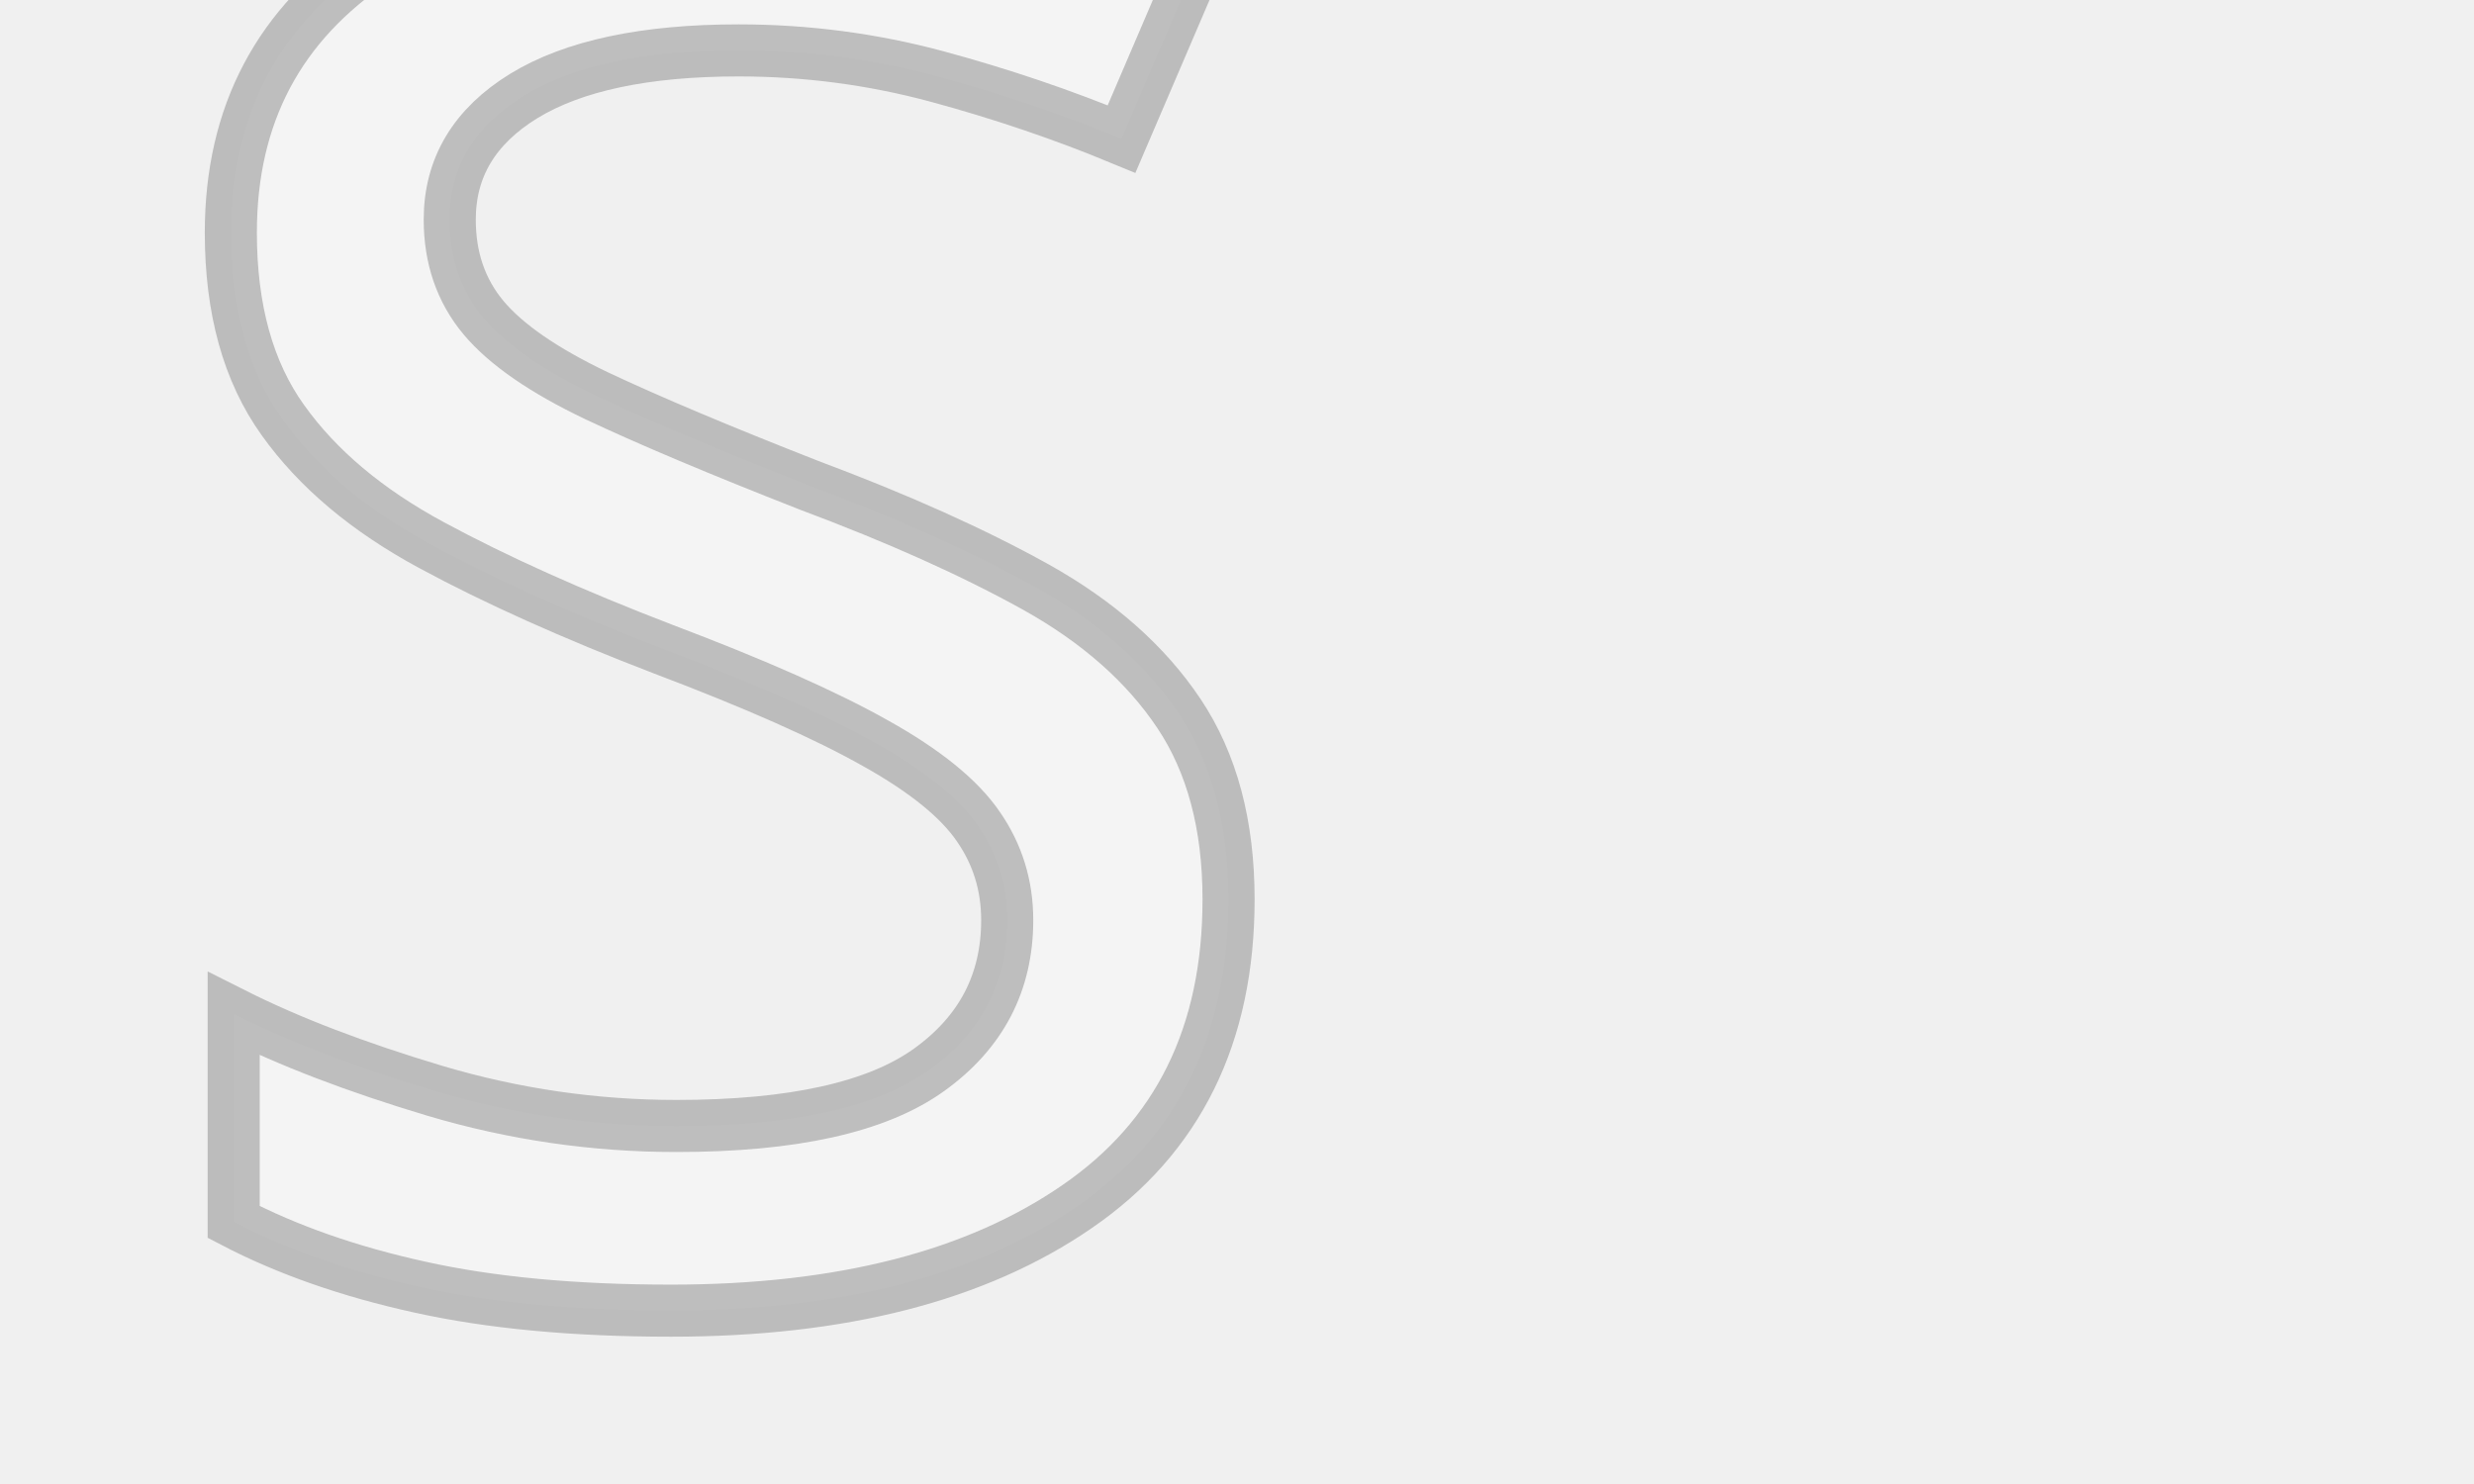
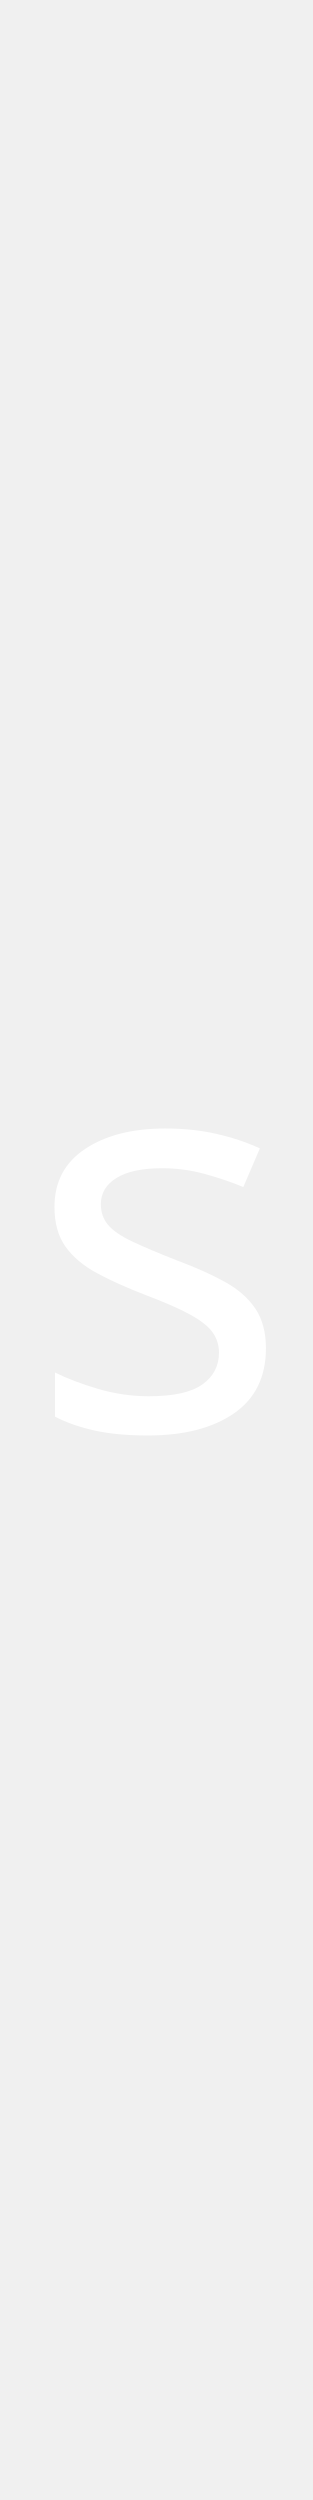
- <svg xmlns="http://www.w3.org/2000/svg" width="95" height="57" id="svg4138" version="1.1">
-   <defs id="defs4140">
-     <mask maskUnits="userSpaceOnUse" id="mask7297">
-       <text id="text7299" y="1046.286" x="1146" style="font-size:144px;font-style:normal;font-variant:normal;font-weight:normal;font-stretch:normal;fill:#ffffff;fill-opacity:1;stroke:none;font-family:Dustismo;-inkscape-font-specification:Dustismo" xml:space="preserve">
-         <tspan dx="0 0 2 -2" style="font-size:100px;fill:#ffffff;fill-opacity:1;stroke:none" y="1046.286" x="1146" id="tspan7301">sidux : Κῆρες</tspan>
+ <svg xmlns="http://www.w3.org/2000/svg" xmlns:xlink="http://www.w3.org/1999/xlink" width="150" height="1200" id="svg2" version="1.1" style="display:inline">
+   <defs id="defs4">
+     <linearGradient xlink:href="#linearGradient3934" id="linearGradient2973" gradientUnits="userSpaceOnUse" gradientTransform="matrix(3,0,0,1,165.3571,490.7637)" spreadMethod="reflect" x1="65.886" y1="109.662" x2="65.836" y2="-39.227" />
+     <linearGradient id="linearGradient3890">
+       <stop id="stop3892" offset="0" style="stop-color:#000000;stop-opacity:0;" />
+       <stop style="stop-color:#cccccc;stop-opacity:1;" offset="0.5" id="stop3898" />
+       <stop id="stop3894" offset="1" style="stop-color:#000000;stop-opacity:0;" />
+     </linearGradient>
+     <linearGradient y2="-39.227" x2="65.836" y1="109.662" x1="65.886" spreadMethod="reflect" gradientTransform="translate(297.0238,490.7637)" gradientUnits="userSpaceOnUse" id="linearGradient3944" xlink:href="#linearGradient3890" />
+     <linearGradient id="linearGradient3934">
+       <stop style="stop-color:#000000;stop-opacity:0;" offset="0" id="stop3936" />
+       <stop id="stop3938" offset="0.5" style="stop-color:#000000;stop-opacity:1;" />
+       <stop style="stop-color:#000000;stop-opacity:0;" offset="1" id="stop3940" />
+     </linearGradient>
+     <linearGradient y2="-39.227" x2="65.836" y1="109.662" x1="65.886" spreadMethod="reflect" gradientTransform="matrix(3,0,0,1,47.78087,543.3053)" gradientUnits="userSpaceOnUse" id="linearGradient3952" xlink:href="#linearGradient3934" />
+     <linearGradient xlink:href="#linearGradient3934" id="linearGradient4090" gradientUnits="userSpaceOnUse" gradientTransform="matrix(3,0,0,1,165.3571,490.7637)" spreadMethod="reflect" x1="65.886" y1="109.662" x2="65.836" y2="-39.227" />
+     <linearGradient xlink:href="#linearGradient3890" id="linearGradient4092" gradientUnits="userSpaceOnUse" gradientTransform="translate(297.0238,490.7637)" spreadMethod="reflect" x1="65.886" y1="109.662" x2="65.836" y2="-39.227" />
+     <linearGradient xlink:href="#linearGradient3934" id="linearGradient4100" gradientUnits="userSpaceOnUse" gradientTransform="matrix(3,0,0,1,165.3571,490.7637)" spreadMethod="reflect" x1="65.886" y1="109.662" x2="65.836" y2="-39.227" />
+     <linearGradient xlink:href="#linearGradient3890" id="linearGradient4102" gradientUnits="userSpaceOnUse" gradientTransform="translate(297.0238,490.7637)" spreadMethod="reflect" x1="65.886" y1="109.662" x2="65.836" y2="-39.227" />
+     <linearGradient xlink:href="#linearGradient3934" id="linearGradient4110" gradientUnits="userSpaceOnUse" gradientTransform="matrix(3,0,0,1,165.3571,490.7637)" spreadMethod="reflect" x1="65.886" y1="109.662" x2="65.836" y2="-39.227" />
+     <linearGradient xlink:href="#linearGradient3890" id="linearGradient4112" gradientUnits="userSpaceOnUse" gradientTransform="translate(297.0238,490.7637)" spreadMethod="reflect" x1="65.886" y1="109.662" x2="65.836" y2="-39.227" />
+     <linearGradient xlink:href="#linearGradient3934" id="linearGradient4120" gradientUnits="userSpaceOnUse" gradientTransform="matrix(3,0,0,1,165.3571,490.7637)" spreadMethod="reflect" x1="65.886" y1="109.662" x2="65.836" y2="-39.227" />
+     <linearGradient xlink:href="#linearGradient3890" id="linearGradient4122" gradientUnits="userSpaceOnUse" gradientTransform="translate(297.0238,490.7637)" spreadMethod="reflect" x1="65.886" y1="109.662" x2="65.836" y2="-39.227" />
+     <linearGradient xlink:href="#linearGradient3934" id="linearGradient4124" gradientUnits="userSpaceOnUse" gradientTransform="matrix(3,0,0,1,165.3571,490.7637)" spreadMethod="reflect" x1="65.886" y1="109.662" x2="65.836" y2="-39.227" />
+     <linearGradient xlink:href="#linearGradient3890" id="linearGradient4126" gradientUnits="userSpaceOnUse" gradientTransform="translate(297.0238,490.7637)" spreadMethod="reflect" x1="65.886" y1="109.662" x2="65.836" y2="-39.227" />
+     <filter id="filter4115" height="1.3" width="1.3" y="-0.15" x="-0.15" color-interpolation-filters="sRGB">
+       <feConvolveMatrix id="feConvolveMatrix4117" order="3 3" kernelMatrix="0 -1 0 0 -1 0 0 2 0" result="result1" divisor="6.03" />
+       <feTurbulence id="feTurbulence4119" numOctaves="3" baseFrequency="0.151 0.4" result="result0" />
+       <feColorMatrix id="feColorMatrix4121" result="result2" values="1 0 0 0 0 0 1 0 0 0 0 0 1 0 0 0 0 0 10 -3.5" />
+       <feComposite id="feComposite4123" in="result1" operator="in" in2="result2" />
+       <feMorphology id="feMorphology4125" operator="dilate" radius="1 30" />
+       <feColorMatrix id="feColorMatrix4127" values="1 0 0 0 0 0 1 0 0 0 0 0 1 0 0 0 0 0 50 0" result="result3" />
+       <feOffset id="feOffset4129" dx="0" dy="-30.4" result="result4" />
+       <feTurbulence id="feTurbulence4131" numOctaves="2" baseFrequency="0.032 0.025" result="result8" />
+       <feColorMatrix id="feColorMatrix4133" values="0 0 0 0 0.52 0 -0.4 0 0 0.45 0 0 1 0 0 0 0 0 1 0" result="result91" />
+       <feDisplacementMap id="feDisplacementMap4135" in2="result91" in="result4" xChannelSelector="R" yChannelSelector="G" scale="100" result="result9" />
+       <feComposite id="feComposite4137" in2="result9" in="SourceGraphic" result="fbSourceGraphic" />
+       <feColorMatrix result="fbSourceGraphicAlpha" in="fbSourceGraphic" values="0 0 0 -1 0 0 0 0 -1 0 0 0 0 -1 0 0 0 0 1 0" id="feColorMatrix4203" />
+       <feGaussianBlur id="feGaussianBlur4205" result="result1" in="fbSourceGraphic" stdDeviation="9.3" />
+       <feTurbulence id="feTurbulence4207" result="result0" numOctaves="4" baseFrequency="0.24" />
+       <feDisplacementMap id="feDisplacementMap4209" in2="result0" result="result2" scale="19.6" yChannelSelector="G" xChannelSelector="R" in="result1" />
+       <feColorMatrix id="feColorMatrix4211" values="2 0 0 0 0 0 2 0 0 0 0 0 2 0 0 0 0 0 0.7 0" result="result3" />
+       <feGaussianBlur id="feGaussianBlur4213" result="result4" in="fbSourceGraphic" stdDeviation="1.1" />
+       <feComposite id="feComposite4215" in2="result3" in="result4" result="fbSourceGraphic" />
+       <feColorMatrix result="fbSourceGraphicAlpha" in="fbSourceGraphic" values="0 0 0 -1 0 0 0 0 -1 0 0 0 0 -1 0 0 0 0 1 0" id="feColorMatrix4255" />
+       <feTurbulence id="feTurbulence4257" type="fractalNoise" numOctaves="2" baseFrequency="0.25 0.4" seed="5" />
+       <feColorMatrix id="feColorMatrix4259" result="result5" values="1 0 0 0 0 0 1 0 0 0 0 0 1 0 0 0 0 0 1 0 " />
+       <feComposite id="feComposite4261" in2="result5" in="fbSourceGraphic" operator="in" />
+       <feMorphology id="feMorphology4263" operator="dilate" radius="1.5" result="result3" />
+       <feTurbulence id="feTurbulence4265" numOctaves="1" baseFrequency="0.12" type="fractalNoise" seed="7" />
+       <feGaussianBlur id="feGaussianBlur4267" stdDeviation="0.5" result="result91" />
+       <feDisplacementMap id="feDisplacementMap4269" in2="result91" in="result3" xChannelSelector="R" yChannelSelector="G" scale="27" result="result4" />
+       <feComposite id="feComposite4271" in2="result4" in="result4" k3="0.8" k1="1.3" result="result2" operator="arithmetic" k2="0" k4="0" />
+       <feBlend id="feBlend4273" in2="result2" mode="screen" in="result2" />
+     </filter>
+     <filter id="filter4295" color-interpolation-filters="sRGB">
+       <feGaussianBlur id="feGaussianBlur4297" in="SourceGraphic" stdDeviation="0.01 40" />
+     </filter>
+   </defs>
+   <g id="layer1" transform="translate(0,147.6378)" style="display:inline">
+     <g transform="translate(-82.85729,262.8572)" id="layer1-0" style="opacity:1;fill:#ffffff;fill-opacity:1;stroke:none">
+       <text id="text3366" y="275.883" x="95.488" style="font-size:265.02px;font-style:normal;font-variant:normal;font-weight:normal;font-stretch:normal;text-align:start;line-height:125%;writing-mode:lr-tb;text-anchor:start;fill:#ffffff;fill-opacity:1;stroke:none;display:inline;font-family:Dustismo;-inkscape-font-specification:Dustismo" xml:space="preserve">
+         <tspan dx="0" y="275.883" x="95.488" id="tspan3368" style="letter-spacing:-1.886;fill:#ffffff;fill-opacity:1;stroke:none">s</tspan>
      </text>
-     </mask>
-     <filter id="filter7347" color-interpolation-filters="sRGB">
-       <feGaussianBlur stdDeviation="3.674" id="feGaussianBlur7349" />
-     </filter>
-     <mask maskUnits="userSpaceOnUse" id="mask7271">
-       <path id="path7273" d="m 1070,737.362 0,246 766,0 0,-246 -766,0 z m 403,81.312 9.719,0 -15.906,18.344 -7.469,0 L 1473,818.675 z m 8.438,7.062 10.594,0 20.219,30 20.094,-30 10.594,0 -25.781,38.188 0,34.719 -9.937,0 0,-34.719 -25.781,-38.188 z m -274.688,6.656 c 1.042,7e-5 1.939,0.346 2.688,1.062 0.749,0.716 1.125,1.615 1.125,2.656 0,1.042 -0.376,1.909 -1.125,2.625 -0.749,0.716 -1.646,1.063 -2.688,1.062 -1.009,6e-5 -1.906,-0.346 -2.688,-1.062 -0.781,-0.749 -1.188,-1.616 -1.188,-2.625 0,-1.009 0.406,-1.878 1.188,-2.594 0.781,-0.749 1.678,-1.125 2.688,-1.125 z m 51.125,0.094 6.438,0 0,66.156 -6.438,0 0,-8.5 c -4.167,6.38 -9.839,9.594 -17,9.594 -6.478,0 -12.178,-2.461 -17.094,-7.344 -4.883,-4.915 -7.312,-10.616 -7.312,-17.094 0,-6.51 2.458,-12.211 7.406,-17.094 4.981,-4.915 10.74,-7.375 17.25,-7.375 7.161,5e-5 12.746,3.214 16.75,9.594 l 0,-27.938 z m 432.031,10.156 c 7.812,6e-5 13.947,2.547 18.406,7.625 4.46,5.078 6.687,12.109 6.688,21.094 -10e-5,8.952 -2.228,15.983 -6.688,21.094 -4.46,5.078 -10.594,7.594 -18.406,7.594 -7.845,0 -14.009,-2.516 -18.469,-7.594 -4.427,-5.111 -6.625,-12.142 -6.625,-21.094 0,-8.984 2.198,-16.016 6.625,-21.094 4.46,-5.078 10.624,-7.625 18.469,-7.625 z m 63.531,0 c 2.767,6e-5 5.457,0.289 8.094,0.875 2.637,0.553 5.182,1.392 7.656,2.531 l 0,8.406 c -2.539,-1.4 -5.085,-2.441 -7.656,-3.125 -2.539,-0.716 -5.115,-1.062 -7.719,-1.062 -5.827,5e-5 -10.34,1.852 -13.562,5.563 -3.223,3.678 -4.844,8.858 -4.844,15.531 0,6.673 1.621,11.852 4.844,15.562 3.223,3.678 7.678,5.531 13.375,5.531 4.264,0 7.677,1.214 10.281,3.687 2.734,2.572 4.125,5.812 4.125,9.719 0,3.744 -1.216,6.927 -3.625,9.531 -2.604,2.832 -6.569,4.25 -11.875,4.25 0,-2.441 0,-4.901 0,-7.375 2.246,0.163 4.07,-0.474 5.438,-1.906 1.042,-1.139 1.562,-2.296 1.562,-3.5 0,-1.725 -0.521,-3.318 -1.562,-4.75 -1.009,-1.367 -2.456,-2.062 -4.344,-2.062 -8.757,0 -15.556,-2.574 -20.406,-7.75 -4.85,-5.176 -7.281,-12.148 -7.281,-20.938 0,-8.919 2.43,-15.952 7.312,-21.062 4.915,-5.111 11.659,-7.656 20.188,-7.656 z m -206.562,1.312 52.406,0 0,9 -6.906,0 0,33.594 c 0,2.344 0.406,4.021 1.188,5.062 0.814,1.009 2.116,1.531 3.906,1.531 0.488,10e-5 1.096,-0.06 1.812,-0.125 0.716,-0.098 1.178,-0.155 1.406,-0.187 l 0,6.5 c -1.139,0.423 -2.296,0.742 -3.5,0.937 -1.204,0.195 -2.421,0.281 -3.625,0.281 -3.906,0 -6.596,-1.04 -8.094,-3.156 -1.498,-2.148 -2.25,-6.114 -2.25,-11.844 l 0,-32.594 -20.188,0 0,45.687 -9.156,0 0,-45.687 -7,0 0,-9 z m 60.156,0 9.688,0 14.094,45.906 c 3.906,-4.036 7.495,-8.87 10.75,-14.469 2.474,-4.199 3.776,-8.104 3.906,-11.75 0.065,-1.725 -0.313,-4.213 -1.094,-7.469 -0.911,-3.874 -3.081,-7.954 -6.531,-12.219 l 9.094,0 c 2.246,2.897 4.096,6.37 5.594,10.406 1.367,3.711 2.062,6.836 2.063,9.375 -1e-4,6.38 -2.198,12.428 -6.625,18.125 -5.762,7.422 -10.652,13.005 -14.656,16.781 l -9.562,0 -16.719,-54.687 z m 82.875,6.312 c -4.818,5e-5 -8.638,1.88 -11.437,5.656 -2.8,3.744 -4.188,8.895 -4.188,15.438 0,6.543 1.389,11.693 4.156,15.469 2.8,3.743 6.619,5.625 11.469,5.625 4.785,0 8.575,-1.911 11.375,-5.688 2.8,-3.776 4.188,-8.896 4.188,-15.406 -1e-4,-6.478 -1.388,-11.599 -4.188,-15.375 -2.8,-3.809 -6.59,-5.719 -11.375,-5.719 z m -521.062,0.781 c 5.078,5e-5 9.535,0.983 13.344,2.969 4.622,2.409 7.225,5.882 7.844,10.406 l -6.125,1.312 c -1.204,-5.664 -6.588,-8.5 -16.094,-8.5 -2.93,0 -5.504,0.492 -7.75,1.469 -2.995,1.302 -4.5,3.241 -4.5,5.812 0,3.548 2.693,5.951 8.031,7.188 4.101,0.456 8.21,0.918 12.344,1.406 4.069,0.586 7.713,2.236 10.969,4.938 1.953,1.628 2.938,4.26 2.938,7.906 -1e-4,4.329 -2.344,7.802 -7.031,10.406 -3.906,2.181 -8.217,3.25 -12.938,3.25 -5.046,0 -9.473,-0.983 -13.281,-2.969 -4.59,-2.409 -7.194,-5.881 -7.813,-10.406 l 6.156,-1.312 c 0.195,2.897 2.133,5.126 5.844,6.656 2.832,1.139 5.987,1.688 9.438,1.687 2.93,10e-5 5.62,-0.521 8.094,-1.562 3.223,-1.335 4.844,-3.244 4.844,-5.75 0,-2.93 -1.938,-5.014 -5.844,-6.219 -1.009,-0.293 -5.119,-0.957 -12.312,-2.031 -5.306,-0.781 -8.982,-2.026 -11,-3.719 -1.888,-1.53 -3.131,-2.861 -3.75,-4 -0.716,-1.27 -1.062,-3.034 -1.062,-5.312 0,-4.492 2.256,-7.993 6.781,-10.5 3.711,-2.083 7.992,-3.125 12.875,-3.125 z m 246.937,0.625 c 1.465,5e-5 2.708,0.521 3.75,1.562 1.074,1.042 1.625,2.285 1.625,3.75 0,1.497 -0.521,2.801 -1.562,3.875 -1.042,1.074 -2.315,1.594 -3.813,1.594 -1.497,0 -2.771,-0.519 -3.812,-1.594 -1.009,-1.074 -1.5,-2.378 -1.5,-3.875 -1e-4,-1.465 0.521,-2.708 1.562,-3.75 1.042,-1.042 2.285,-1.562 3.75,-1.562 z m -218.469,0.25 12.562,0 0,46.719 -6.344,0 0,-40.375 -6.219,0 0,-6.344 z m 74.812,0 6.344,0 0,24.469 c -1e-4,4.557 1.187,8.435 3.531,11.625 2.604,3.581 6.075,5.344 10.438,5.344 4.753,0 8.398,-1.88 10.938,-5.656 2.181,-3.288 3.281,-7.426 3.281,-12.406 l 0,-23.375 6.344,0 0,46.719 -6.344,0 0,-6.687 c -3.548,5.176 -8.294,7.781 -14.219,7.781 -6.575,0 -11.698,-2.315 -15.344,-6.938 -3.32,-4.199 -4.969,-9.668 -4.969,-16.406 l 0,-24.469 z m 50.5,0 7.938,0 13.156,18 13.156,-18 8.031,0 -17.094,23.531 17.094,23.187 -8.156,0 -13.031,-17.875 -13,17.875 -8.094,0 17.188,-23.187 -17.188,-23.531 z m -81.5,5.281 c -4.785,0 -9.039,1.822 -12.75,5.5 -3.711,3.646 -5.562,7.841 -5.562,12.594 0,4.753 1.823,8.948 5.469,12.594 3.646,3.646 7.841,5.469 12.594,5.469 4.753,0 8.745,-1.822 12,-5.5 3.158,-3.548 4.75,-7.745 4.75,-12.562 0,-4.818 -1.534,-8.983 -4.594,-12.531 -3.223,-3.711 -7.186,-5.562 -11.906,-5.562 z m 174.094,30.469 c 0.18,-0.017 0.375,0 0.562,0 1.497,0 2.771,0.519 3.813,1.594 1.042,1.074 1.562,2.378 1.562,3.875 0,1.497 -0.521,2.74 -1.562,3.781 -1.042,1.009 -2.315,1.531 -3.813,1.531 -1.497,0 -2.771,-0.522 -3.812,-1.531 -1.009,-1.042 -1.5,-2.284 -1.5,-3.781 -1e-4,-1.497 0.491,-2.801 1.5,-3.875 0.911,-0.94 1.99,-1.476 3.25,-1.594 z" style="fill:#ffffff;fill-opacity:1;fill-rule:nonzero;stroke:#ffffff;stroke-width:1.5;stroke-linecap:square;stroke-linejoin:bevel;stroke-miterlimit:1;stroke-opacity:1;stroke-dasharray:none;stroke-dashoffset:0" />
-     </mask>
-     <mask maskUnits="userSpaceOnUse" id="mask7275">
-       <path style="fill:#ffffff;fill-opacity:1;fill-rule:nonzero;stroke:#ffffff;stroke-width:1.5;stroke-linecap:square;stroke-linejoin:bevel;stroke-miterlimit:1;stroke-opacity:1;stroke-dasharray:none;stroke-dashoffset:0" d="m 1070,737.362 0,246 766,0 0,-246 -766,0 z m 403,81.312 9.719,0 -15.906,18.344 -7.469,0 L 1473,818.675 z m 8.438,7.062 10.594,0 20.219,30 20.094,-30 10.594,0 -25.781,38.188 0,34.719 -9.937,0 0,-34.719 -25.781,-38.188 z m -274.688,6.656 c 1.042,7e-5 1.939,0.346 2.688,1.062 0.749,0.716 1.125,1.615 1.125,2.656 0,1.042 -0.376,1.909 -1.125,2.625 -0.749,0.716 -1.646,1.063 -2.688,1.062 -1.009,6e-5 -1.906,-0.346 -2.688,-1.062 -0.781,-0.749 -1.188,-1.616 -1.188,-2.625 0,-1.009 0.406,-1.878 1.188,-2.594 0.781,-0.749 1.678,-1.125 2.688,-1.125 z m 51.125,0.094 6.438,0 0,66.156 -6.438,0 0,-8.5 c -4.167,6.38 -9.839,9.594 -17,9.594 -6.478,0 -12.178,-2.461 -17.094,-7.344 -4.883,-4.915 -7.312,-10.616 -7.312,-17.094 0,-6.51 2.458,-12.211 7.406,-17.094 4.981,-4.915 10.74,-7.375 17.25,-7.375 7.161,5e-5 12.746,3.214 16.75,9.594 l 0,-27.938 z m 432.031,10.156 c 7.812,6e-5 13.947,2.547 18.406,7.625 4.46,5.078 6.687,12.109 6.688,21.094 -10e-5,8.952 -2.228,15.983 -6.688,21.094 -4.46,5.078 -10.594,7.594 -18.406,7.594 -7.845,0 -14.009,-2.516 -18.469,-7.594 -4.427,-5.111 -6.625,-12.142 -6.625,-21.094 0,-8.984 2.198,-16.016 6.625,-21.094 4.46,-5.078 10.624,-7.625 18.469,-7.625 z m 63.531,0 c 2.767,6e-5 5.457,0.289 8.094,0.875 2.637,0.553 5.182,1.392 7.656,2.531 l 0,8.406 c -2.539,-1.4 -5.085,-2.441 -7.656,-3.125 -2.539,-0.716 -5.115,-1.062 -7.719,-1.062 -5.827,5e-5 -10.34,1.852 -13.562,5.563 -3.223,3.678 -4.844,8.858 -4.844,15.531 0,6.673 1.621,11.852 4.844,15.562 3.223,3.678 7.678,5.531 13.375,5.531 4.264,0 7.677,1.214 10.281,3.687 2.734,2.572 4.125,5.812 4.125,9.719 0,3.744 -1.216,6.927 -3.625,9.531 -2.604,2.832 -6.569,4.25 -11.875,4.25 0,-2.441 0,-4.901 0,-7.375 2.246,0.163 4.07,-0.474 5.438,-1.906 1.042,-1.139 1.562,-2.296 1.562,-3.5 0,-1.725 -0.521,-3.318 -1.562,-4.75 -1.009,-1.367 -2.456,-2.062 -4.344,-2.062 -8.757,0 -15.556,-2.574 -20.406,-7.75 -4.85,-5.176 -7.281,-12.148 -7.281,-20.938 0,-8.919 2.43,-15.952 7.312,-21.062 4.915,-5.111 11.659,-7.656 20.188,-7.656 z m -206.562,1.312 52.406,0 0,9 -6.906,0 0,33.594 c 0,2.344 0.406,4.021 1.188,5.062 0.814,1.009 2.116,1.531 3.906,1.531 0.488,10e-5 1.096,-0.06 1.812,-0.125 0.716,-0.098 1.178,-0.155 1.406,-0.187 l 0,6.5 c -1.139,0.423 -2.296,0.742 -3.5,0.937 -1.204,0.195 -2.421,0.281 -3.625,0.281 -3.906,0 -6.596,-1.04 -8.094,-3.156 -1.498,-2.148 -2.25,-6.114 -2.25,-11.844 l 0,-32.594 -20.188,0 0,45.687 -9.156,0 0,-45.687 -7,0 0,-9 z m 60.156,0 9.688,0 14.094,45.906 c 3.906,-4.036 7.495,-8.87 10.75,-14.469 2.474,-4.199 3.776,-8.104 3.906,-11.75 0.065,-1.725 -0.313,-4.213 -1.094,-7.469 -0.911,-3.874 -3.081,-7.954 -6.531,-12.219 l 9.094,0 c 2.246,2.897 4.096,6.37 5.594,10.406 1.367,3.711 2.062,6.836 2.063,9.375 -1e-4,6.38 -2.198,12.428 -6.625,18.125 -5.762,7.422 -10.652,13.005 -14.656,16.781 l -9.562,0 -16.719,-54.687 z m 82.875,6.312 c -4.818,5e-5 -8.638,1.88 -11.437,5.656 -2.8,3.744 -4.188,8.895 -4.188,15.438 0,6.543 1.389,11.693 4.156,15.469 2.8,3.743 6.619,5.625 11.469,5.625 4.785,0 8.575,-1.911 11.375,-5.688 2.8,-3.776 4.188,-8.896 4.188,-15.406 -1e-4,-6.478 -1.388,-11.599 -4.188,-15.375 -2.8,-3.809 -6.59,-5.719 -11.375,-5.719 z m -521.062,0.781 c 5.078,5e-5 9.535,0.983 13.344,2.969 4.622,2.409 7.225,5.882 7.844,10.406 l -6.125,1.312 c -1.204,-5.664 -6.588,-8.5 -16.094,-8.5 -2.93,0 -5.504,0.492 -7.75,1.469 -2.995,1.302 -4.5,3.241 -4.5,5.812 0,3.548 2.693,5.951 8.031,7.188 4.101,0.456 8.21,0.918 12.344,1.406 4.069,0.586 7.713,2.236 10.969,4.938 1.953,1.628 2.938,4.26 2.938,7.906 -1e-4,4.329 -2.344,7.802 -7.031,10.406 -3.906,2.181 -8.217,3.25 -12.938,3.25 -5.046,0 -9.473,-0.983 -13.281,-2.969 -4.59,-2.409 -7.194,-5.881 -7.813,-10.406 l 6.156,-1.312 c 0.195,2.897 2.133,5.126 5.844,6.656 2.832,1.139 5.987,1.688 9.438,1.687 2.93,10e-5 5.62,-0.521 8.094,-1.562 3.223,-1.335 4.844,-3.244 4.844,-5.75 0,-2.93 -1.938,-5.014 -5.844,-6.219 -1.009,-0.293 -5.119,-0.957 -12.312,-2.031 -5.306,-0.781 -8.982,-2.026 -11,-3.719 -1.888,-1.53 -3.131,-2.861 -3.75,-4 -0.716,-1.27 -1.062,-3.034 -1.062,-5.312 0,-4.492 2.256,-7.993 6.781,-10.5 3.711,-2.083 7.992,-3.125 12.875,-3.125 z m 246.937,0.625 c 1.465,5e-5 2.708,0.521 3.75,1.562 1.074,1.042 1.625,2.285 1.625,3.75 0,1.497 -0.521,2.801 -1.562,3.875 -1.042,1.074 -2.315,1.594 -3.813,1.594 -1.497,0 -2.771,-0.519 -3.812,-1.594 -1.009,-1.074 -1.5,-2.378 -1.5,-3.875 -1e-4,-1.465 0.521,-2.708 1.562,-3.75 1.042,-1.042 2.285,-1.562 3.75,-1.562 z m -218.469,0.25 12.562,0 0,46.719 -6.344,0 0,-40.375 -6.219,0 0,-6.344 z m 74.812,0 6.344,0 0,24.469 c -1e-4,4.557 1.187,8.435 3.531,11.625 2.604,3.581 6.075,5.344 10.438,5.344 4.753,0 8.398,-1.88 10.938,-5.656 2.181,-3.288 3.281,-7.426 3.281,-12.406 l 0,-23.375 6.344,0 0,46.719 -6.344,0 0,-6.687 c -3.548,5.176 -8.294,7.781 -14.219,7.781 -6.575,0 -11.698,-2.315 -15.344,-6.938 -3.32,-4.199 -4.969,-9.668 -4.969,-16.406 l 0,-24.469 z m 50.5,0 7.938,0 13.156,18 13.156,-18 8.031,0 -17.094,23.531 17.094,23.187 -8.156,0 -13.031,-17.875 -13,17.875 -8.094,0 17.188,-23.187 -17.188,-23.531 z m -81.5,5.281 c -4.785,0 -9.039,1.822 -12.75,5.5 -3.711,3.646 -5.562,7.841 -5.562,12.594 0,4.753 1.823,8.948 5.469,12.594 3.646,3.646 7.841,5.469 12.594,5.469 4.753,0 8.745,-1.822 12,-5.5 3.158,-3.548 4.75,-7.745 4.75,-12.562 0,-4.818 -1.534,-8.983 -4.594,-12.531 -3.223,-3.711 -7.186,-5.562 -11.906,-5.562 z m 174.094,30.469 c 0.18,-0.017 0.375,0 0.562,0 1.497,0 2.771,0.519 3.813,1.594 1.042,1.074 1.562,2.378 1.562,3.875 0,1.497 -0.521,2.74 -1.562,3.781 -1.042,1.009 -2.315,1.531 -3.813,1.531 -1.497,0 -2.771,-0.522 -3.812,-1.531 -1.009,-1.042 -1.5,-2.284 -1.5,-3.781 -1e-4,-1.497 0.491,-2.801 1.5,-3.875 0.911,-0.94 1.99,-1.476 3.25,-1.594 z" id="path7277" />
-     </mask>
-     <mask maskUnits="userSpaceOnUse" id="mask4119">
-       <path style="fill:#ffffff;fill-opacity:1;fill-rule:nonzero;stroke:#ffffff;stroke-width:1.5;stroke-linecap:square;stroke-linejoin:bevel;stroke-miterlimit:1;stroke-opacity:1;stroke-dasharray:none;stroke-dashoffset:0" d="m 1070,737.362 0,246 766,0 0,-246 -766,0 z m 403,81.312 9.719,0 -15.906,18.344 -7.469,0 L 1473,818.675 z m 8.438,7.062 10.594,0 20.219,30 20.094,-30 10.594,0 -25.781,38.188 0,34.719 -9.937,0 0,-34.719 -25.781,-38.188 z m -274.688,6.656 c 1.042,7e-5 1.939,0.346 2.688,1.062 0.749,0.716 1.125,1.615 1.125,2.656 0,1.042 -0.376,1.909 -1.125,2.625 -0.749,0.716 -1.646,1.063 -2.688,1.062 -1.009,6e-5 -1.906,-0.346 -2.688,-1.062 -0.781,-0.749 -1.188,-1.616 -1.188,-2.625 0,-1.009 0.406,-1.878 1.188,-2.594 0.781,-0.749 1.678,-1.125 2.688,-1.125 z m 51.125,0.094 6.438,0 0,66.156 -6.438,0 0,-8.5 c -4.167,6.38 -9.839,9.594 -17,9.594 -6.478,0 -12.178,-2.461 -17.094,-7.344 -4.883,-4.915 -7.312,-10.616 -7.312,-17.094 0,-6.51 2.458,-12.211 7.406,-17.094 4.981,-4.915 10.74,-7.375 17.25,-7.375 7.161,5e-5 12.746,3.214 16.75,9.594 l 0,-27.938 z m 432.031,10.156 c 7.812,6e-5 13.947,2.547 18.406,7.625 4.46,5.078 6.687,12.109 6.688,21.094 -10e-5,8.952 -2.228,15.983 -6.688,21.094 -4.46,5.078 -10.594,7.594 -18.406,7.594 -7.845,0 -14.009,-2.516 -18.469,-7.594 -4.427,-5.111 -6.625,-12.142 -6.625,-21.094 0,-8.984 2.198,-16.016 6.625,-21.094 4.46,-5.078 10.624,-7.625 18.469,-7.625 z m 63.531,0 c 2.767,6e-5 5.457,0.289 8.094,0.875 2.637,0.553 5.182,1.392 7.656,2.531 l 0,8.406 c -2.539,-1.4 -5.085,-2.441 -7.656,-3.125 -2.539,-0.716 -5.115,-1.062 -7.719,-1.062 -5.827,5e-5 -10.34,1.852 -13.562,5.563 -3.223,3.678 -4.844,8.858 -4.844,15.531 0,6.673 1.621,11.852 4.844,15.562 3.223,3.678 7.678,5.531 13.375,5.531 4.264,0 7.677,1.214 10.281,3.687 2.734,2.572 4.125,5.812 4.125,9.719 0,3.744 -1.216,6.927 -3.625,9.531 -2.604,2.832 -6.569,4.25 -11.875,4.25 0,-2.441 0,-4.901 0,-7.375 2.246,0.163 4.07,-0.474 5.438,-1.906 1.042,-1.139 1.562,-2.296 1.562,-3.5 0,-1.725 -0.521,-3.318 -1.562,-4.75 -1.009,-1.367 -2.456,-2.062 -4.344,-2.062 -8.757,0 -15.556,-2.574 -20.406,-7.75 -4.85,-5.176 -7.281,-12.148 -7.281,-20.938 0,-8.919 2.43,-15.952 7.312,-21.062 4.915,-5.111 11.659,-7.656 20.188,-7.656 z m -206.562,1.312 52.406,0 0,9 -6.906,0 0,33.594 c 0,2.344 0.406,4.021 1.188,5.062 0.814,1.009 2.116,1.531 3.906,1.531 0.488,10e-5 1.096,-0.06 1.812,-0.125 0.716,-0.098 1.178,-0.155 1.406,-0.187 l 0,6.5 c -1.139,0.423 -2.296,0.742 -3.5,0.937 -1.204,0.195 -2.421,0.281 -3.625,0.281 -3.906,0 -6.596,-1.04 -8.094,-3.156 -1.498,-2.148 -2.25,-6.114 -2.25,-11.844 l 0,-32.594 -20.188,0 0,45.687 -9.156,0 0,-45.687 -7,0 0,-9 z m 60.156,0 9.688,0 14.094,45.906 c 3.906,-4.036 7.495,-8.87 10.75,-14.469 2.474,-4.199 3.776,-8.104 3.906,-11.75 0.065,-1.725 -0.313,-4.213 -1.094,-7.469 -0.911,-3.874 -3.081,-7.954 -6.531,-12.219 l 9.094,0 c 2.246,2.897 4.096,6.37 5.594,10.406 1.367,3.711 2.062,6.836 2.063,9.375 -1e-4,6.38 -2.198,12.428 -6.625,18.125 -5.762,7.422 -10.652,13.005 -14.656,16.781 l -9.562,0 -16.719,-54.687 z m 82.875,6.312 c -4.818,5e-5 -8.638,1.88 -11.437,5.656 -2.8,3.744 -4.188,8.895 -4.188,15.438 0,6.543 1.389,11.693 4.156,15.469 2.8,3.743 6.619,5.625 11.469,5.625 4.785,0 8.575,-1.911 11.375,-5.688 2.8,-3.776 4.188,-8.896 4.188,-15.406 -1e-4,-6.478 -1.388,-11.599 -4.188,-15.375 -2.8,-3.809 -6.59,-5.719 -11.375,-5.719 z m -521.062,0.781 c 5.078,5e-5 9.535,0.983 13.344,2.969 4.622,2.409 7.225,5.882 7.844,10.406 l -6.125,1.312 c -1.204,-5.664 -6.588,-8.5 -16.094,-8.5 -2.93,0 -5.504,0.492 -7.75,1.469 -2.995,1.302 -4.5,3.241 -4.5,5.812 0,3.548 2.693,5.951 8.031,7.188 4.101,0.456 8.21,0.918 12.344,1.406 4.069,0.586 7.713,2.236 10.969,4.938 1.953,1.628 2.938,4.26 2.938,7.906 -1e-4,4.329 -2.344,7.802 -7.031,10.406 -3.906,2.181 -8.217,3.25 -12.938,3.25 -5.046,0 -9.473,-0.983 -13.281,-2.969 -4.59,-2.409 -7.194,-5.881 -7.813,-10.406 l 6.156,-1.312 c 0.195,2.897 2.133,5.126 5.844,6.656 2.832,1.139 5.987,1.688 9.438,1.687 2.93,10e-5 5.62,-0.521 8.094,-1.562 3.223,-1.335 4.844,-3.244 4.844,-5.75 0,-2.93 -1.938,-5.014 -5.844,-6.219 -1.009,-0.293 -5.119,-0.957 -12.312,-2.031 -5.306,-0.781 -8.982,-2.026 -11,-3.719 -1.888,-1.53 -3.131,-2.861 -3.75,-4 -0.716,-1.27 -1.062,-3.034 -1.062,-5.312 0,-4.492 2.256,-7.993 6.781,-10.5 3.711,-2.083 7.992,-3.125 12.875,-3.125 z m 246.937,0.625 c 1.465,5e-5 2.708,0.521 3.75,1.562 1.074,1.042 1.625,2.285 1.625,3.75 0,1.497 -0.521,2.801 -1.562,3.875 -1.042,1.074 -2.315,1.594 -3.813,1.594 -1.497,0 -2.771,-0.519 -3.812,-1.594 -1.009,-1.074 -1.5,-2.378 -1.5,-3.875 -1e-4,-1.465 0.521,-2.708 1.562,-3.75 1.042,-1.042 2.285,-1.562 3.75,-1.562 z m -218.469,0.25 12.562,0 0,46.719 -6.344,0 0,-40.375 -6.219,0 0,-6.344 z m 74.812,0 6.344,0 0,24.469 c -1e-4,4.557 1.187,8.435 3.531,11.625 2.604,3.581 6.075,5.344 10.438,5.344 4.753,0 8.398,-1.88 10.938,-5.656 2.181,-3.288 3.281,-7.426 3.281,-12.406 l 0,-23.375 6.344,0 0,46.719 -6.344,0 0,-6.687 c -3.548,5.176 -8.294,7.781 -14.219,7.781 -6.575,0 -11.698,-2.315 -15.344,-6.938 -3.32,-4.199 -4.969,-9.668 -4.969,-16.406 l 0,-24.469 z m 50.5,0 7.938,0 13.156,18 13.156,-18 8.031,0 -17.094,23.531 17.094,23.187 -8.156,0 -13.031,-17.875 -13,17.875 -8.094,0 17.188,-23.187 -17.188,-23.531 z m -81.5,5.281 c -4.785,0 -9.039,1.822 -12.75,5.5 -3.711,3.646 -5.562,7.841 -5.562,12.594 0,4.753 1.823,8.948 5.469,12.594 3.646,3.646 7.841,5.469 12.594,5.469 4.753,0 8.745,-1.822 12,-5.5 3.158,-3.548 4.75,-7.745 4.75,-12.562 0,-4.818 -1.534,-8.983 -4.594,-12.531 -3.223,-3.711 -7.186,-5.562 -11.906,-5.562 z m 174.094,30.469 c 0.18,-0.017 0.375,0 0.562,0 1.497,0 2.771,0.519 3.813,1.594 1.042,1.074 1.562,2.378 1.562,3.875 0,1.497 -0.521,2.74 -1.562,3.781 -1.042,1.009 -2.315,1.531 -3.813,1.531 -1.497,0 -2.771,-0.522 -3.812,-1.531 -1.009,-1.042 -1.5,-2.284 -1.5,-3.781 -1e-4,-1.497 0.491,-2.801 1.5,-3.875 0.911,-0.94 1.99,-1.476 3.25,-1.594 z" id="path4121" />
-     </mask>
-     <filter id="filter3712" color-interpolation-filters="sRGB">
-       <feGaussianBlur stdDeviation="2.314" id="feGaussianBlur3714" />
-     </filter>
-     <clipPath clipPathUnits="userSpaceOnUse" id="clipPath2928">
-       <rect style="fill:#ffffff;fill-opacity:1;fill-rule:nonzero;stroke:none" id="rect2930" width="64.667" height="145.333" x="1129.808" y="944.335" />
-     </clipPath>
-   </defs>
-   <g id="layer1" transform="translate(153.3481,-588.8297)">
-     <text xml:space="preserve" style="font-size:144px;font-style:normal;font-variant:normal;font-weight:normal;font-stretch:normal;opacity:0.25;fill:#ffffff;fill-opacity:1;stroke:none;display:inline;enable-background:new;font-family:Dustismo;-inkscape-font-specification:Dustismo" x="-149.577" y="638.172" id="sidux">
-       <tspan id="tspan2858" x="-149.577" y="638.172" style="font-size:100px;fill:#ffffff;fill-opacity:1;stroke:none" dx="0">s</tspan>
-     </text>
-     <path transform="translate(-1295.577,-408.1141)" style="opacity:0.5;fill:#ffffff;fill-opacity:1;fill-rule:nonzero;stroke:none;display:inline;filter:url(#filter7347);enable-background:new" d="m 1102.815,823.704 -2.963,167.704 c 0,0 72.765,45.2 172.445,43.259 99.68,-1.941 141.793,-28.593 242.37,-26.667 100.577,1.927 114.046,23.859 205.037,26.667 90.991,2.808 148.741,-36.741 148.741,-36.741 l -1.185,-170.074 z" id="sidux-top-mask" mask="url(#mask7297)" clip-path="url(#clipPath2928)" />
-     <text id="sidux-outline" y="638.172" x="-149.577" style="font-size:144px;font-style:normal;font-variant:normal;font-weight:normal;font-stretch:normal;fill:none;stroke:#999999;stroke-width:2;stroke-miterlimit:4;stroke-opacity:0.6;stroke-dasharray:none;display:inline;enable-background:new;font-family:Dustismo;-inkscape-font-specification:Dustismo" xml:space="preserve">
-       <tspan dx="0" style="font-size:100px;fill:none;stroke:#999999;stroke-width:2;stroke-miterlimit:4;stroke-opacity:0.6;stroke-dasharray:none" y="638.172" x="-149.577" id="tspan7305">s</tspan>
-     </text>
+     </g>
  </g>
</svg>
